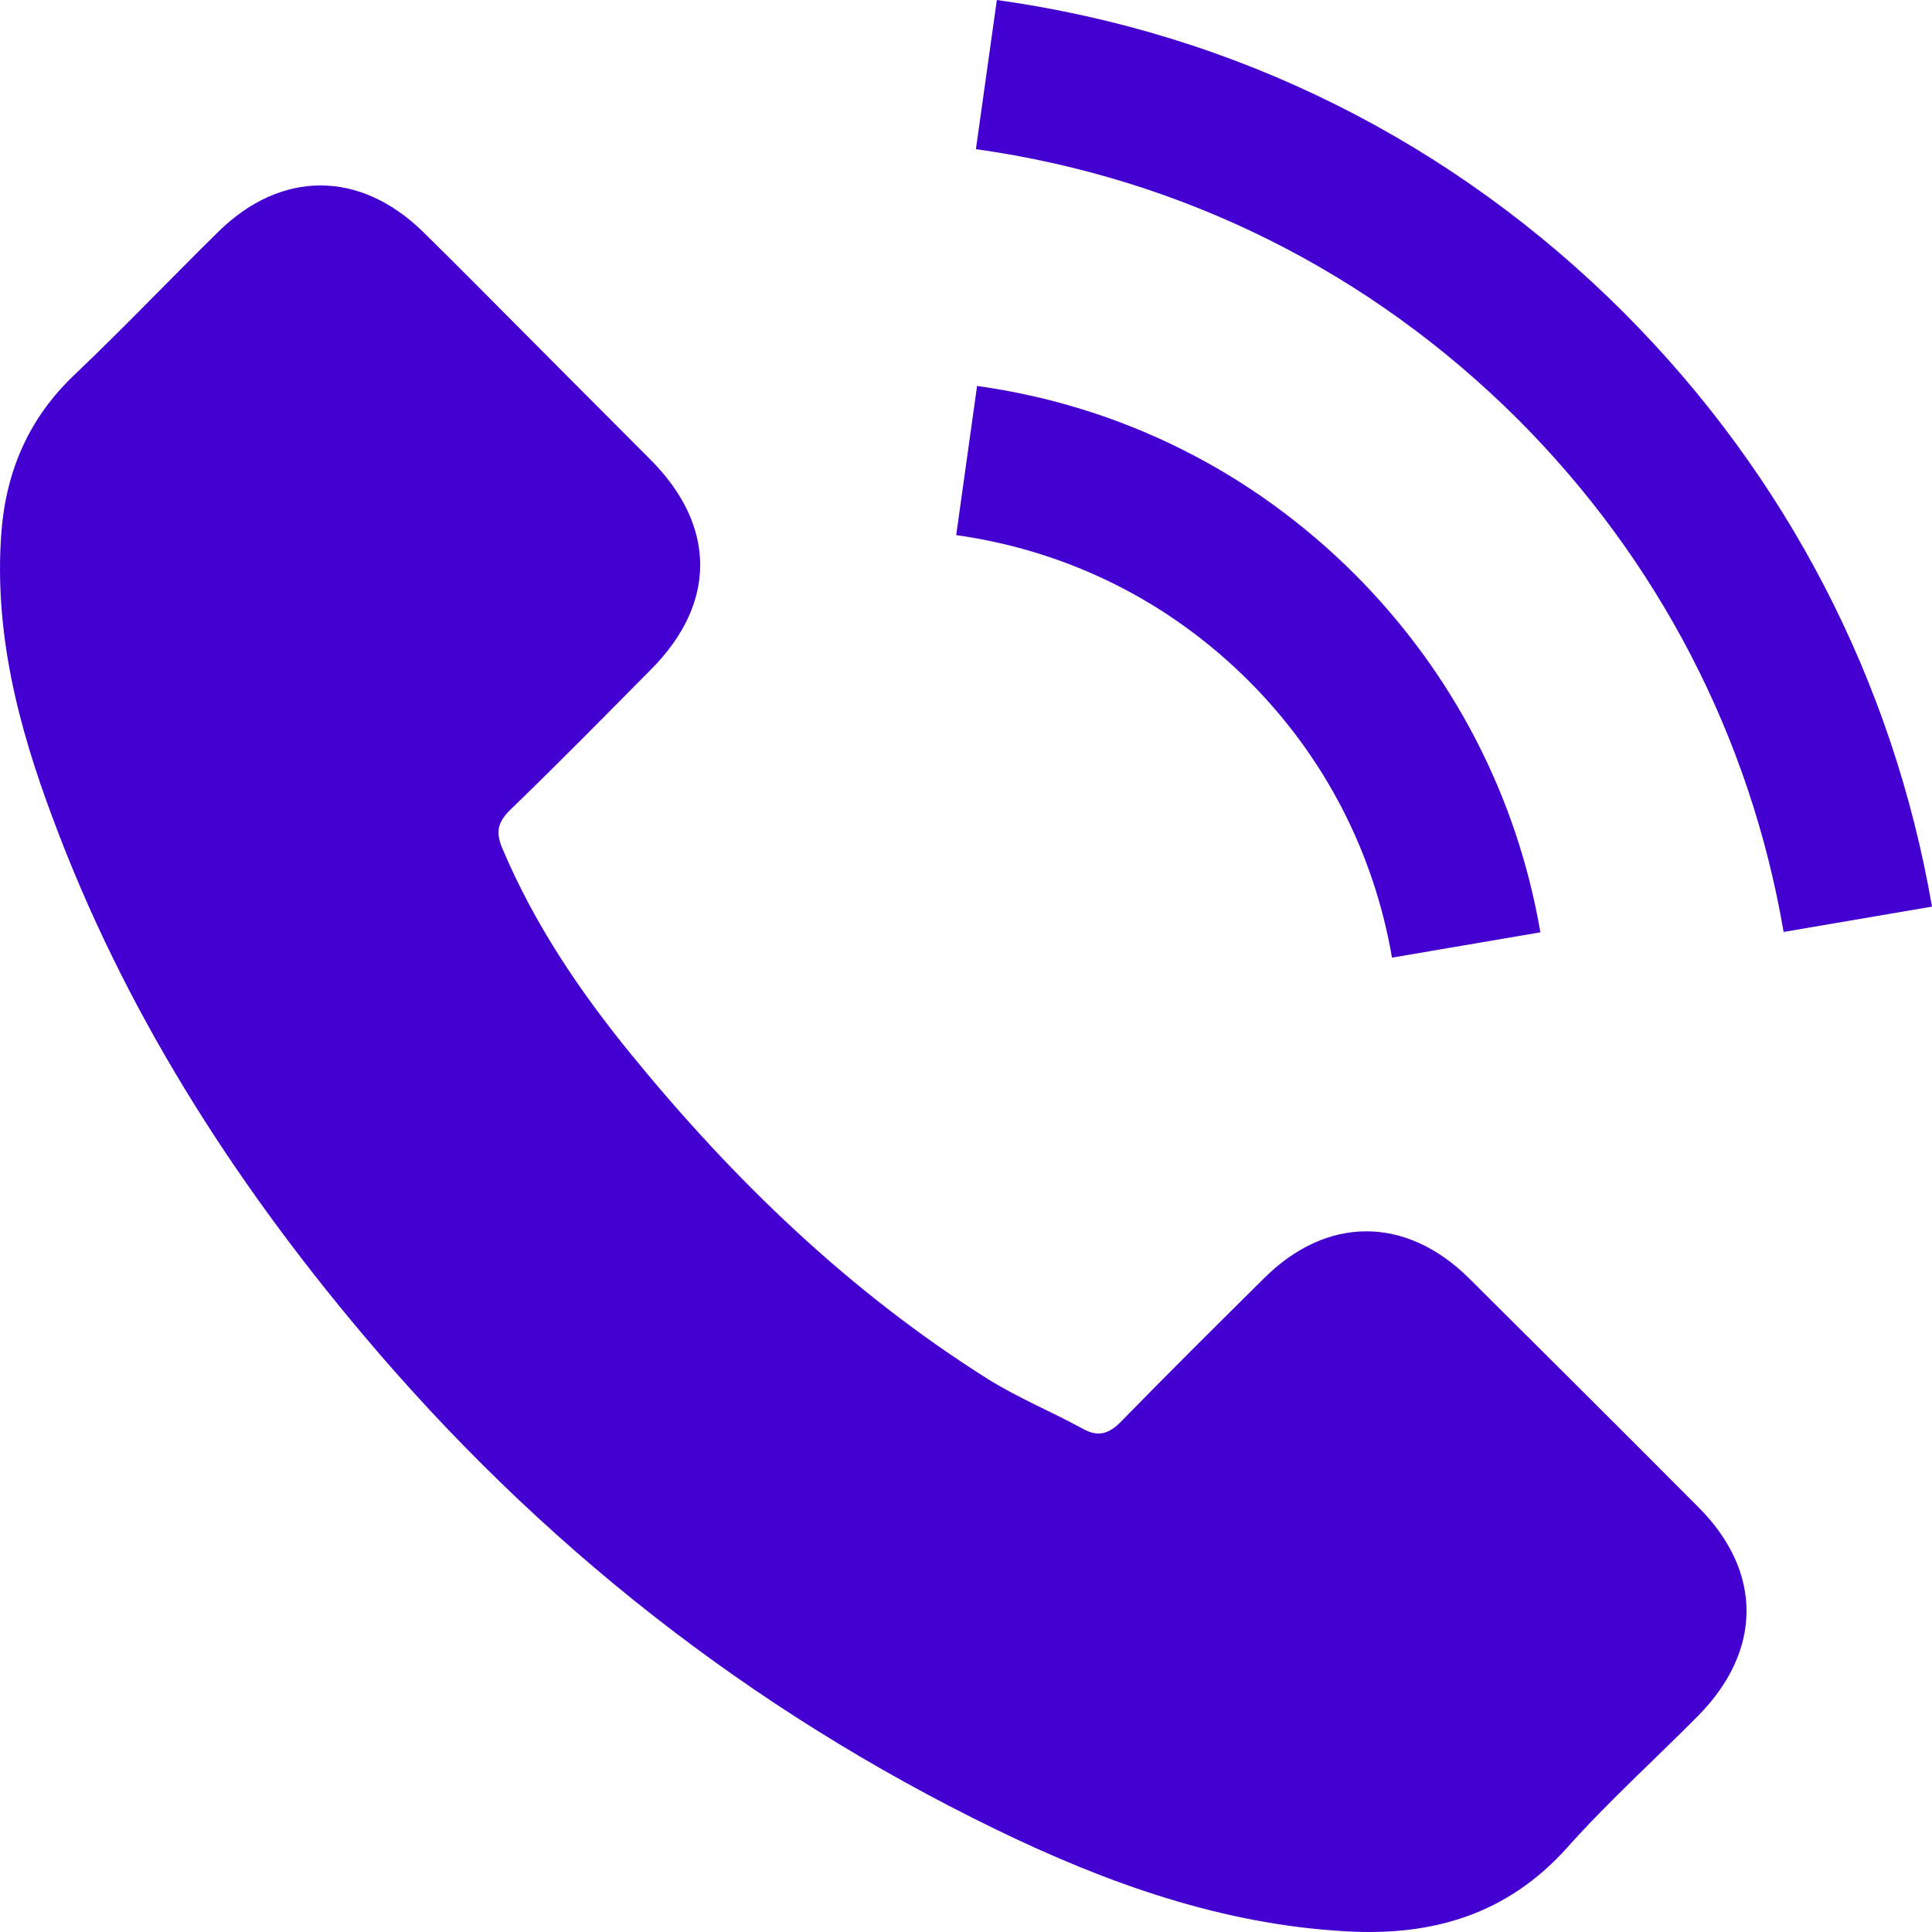
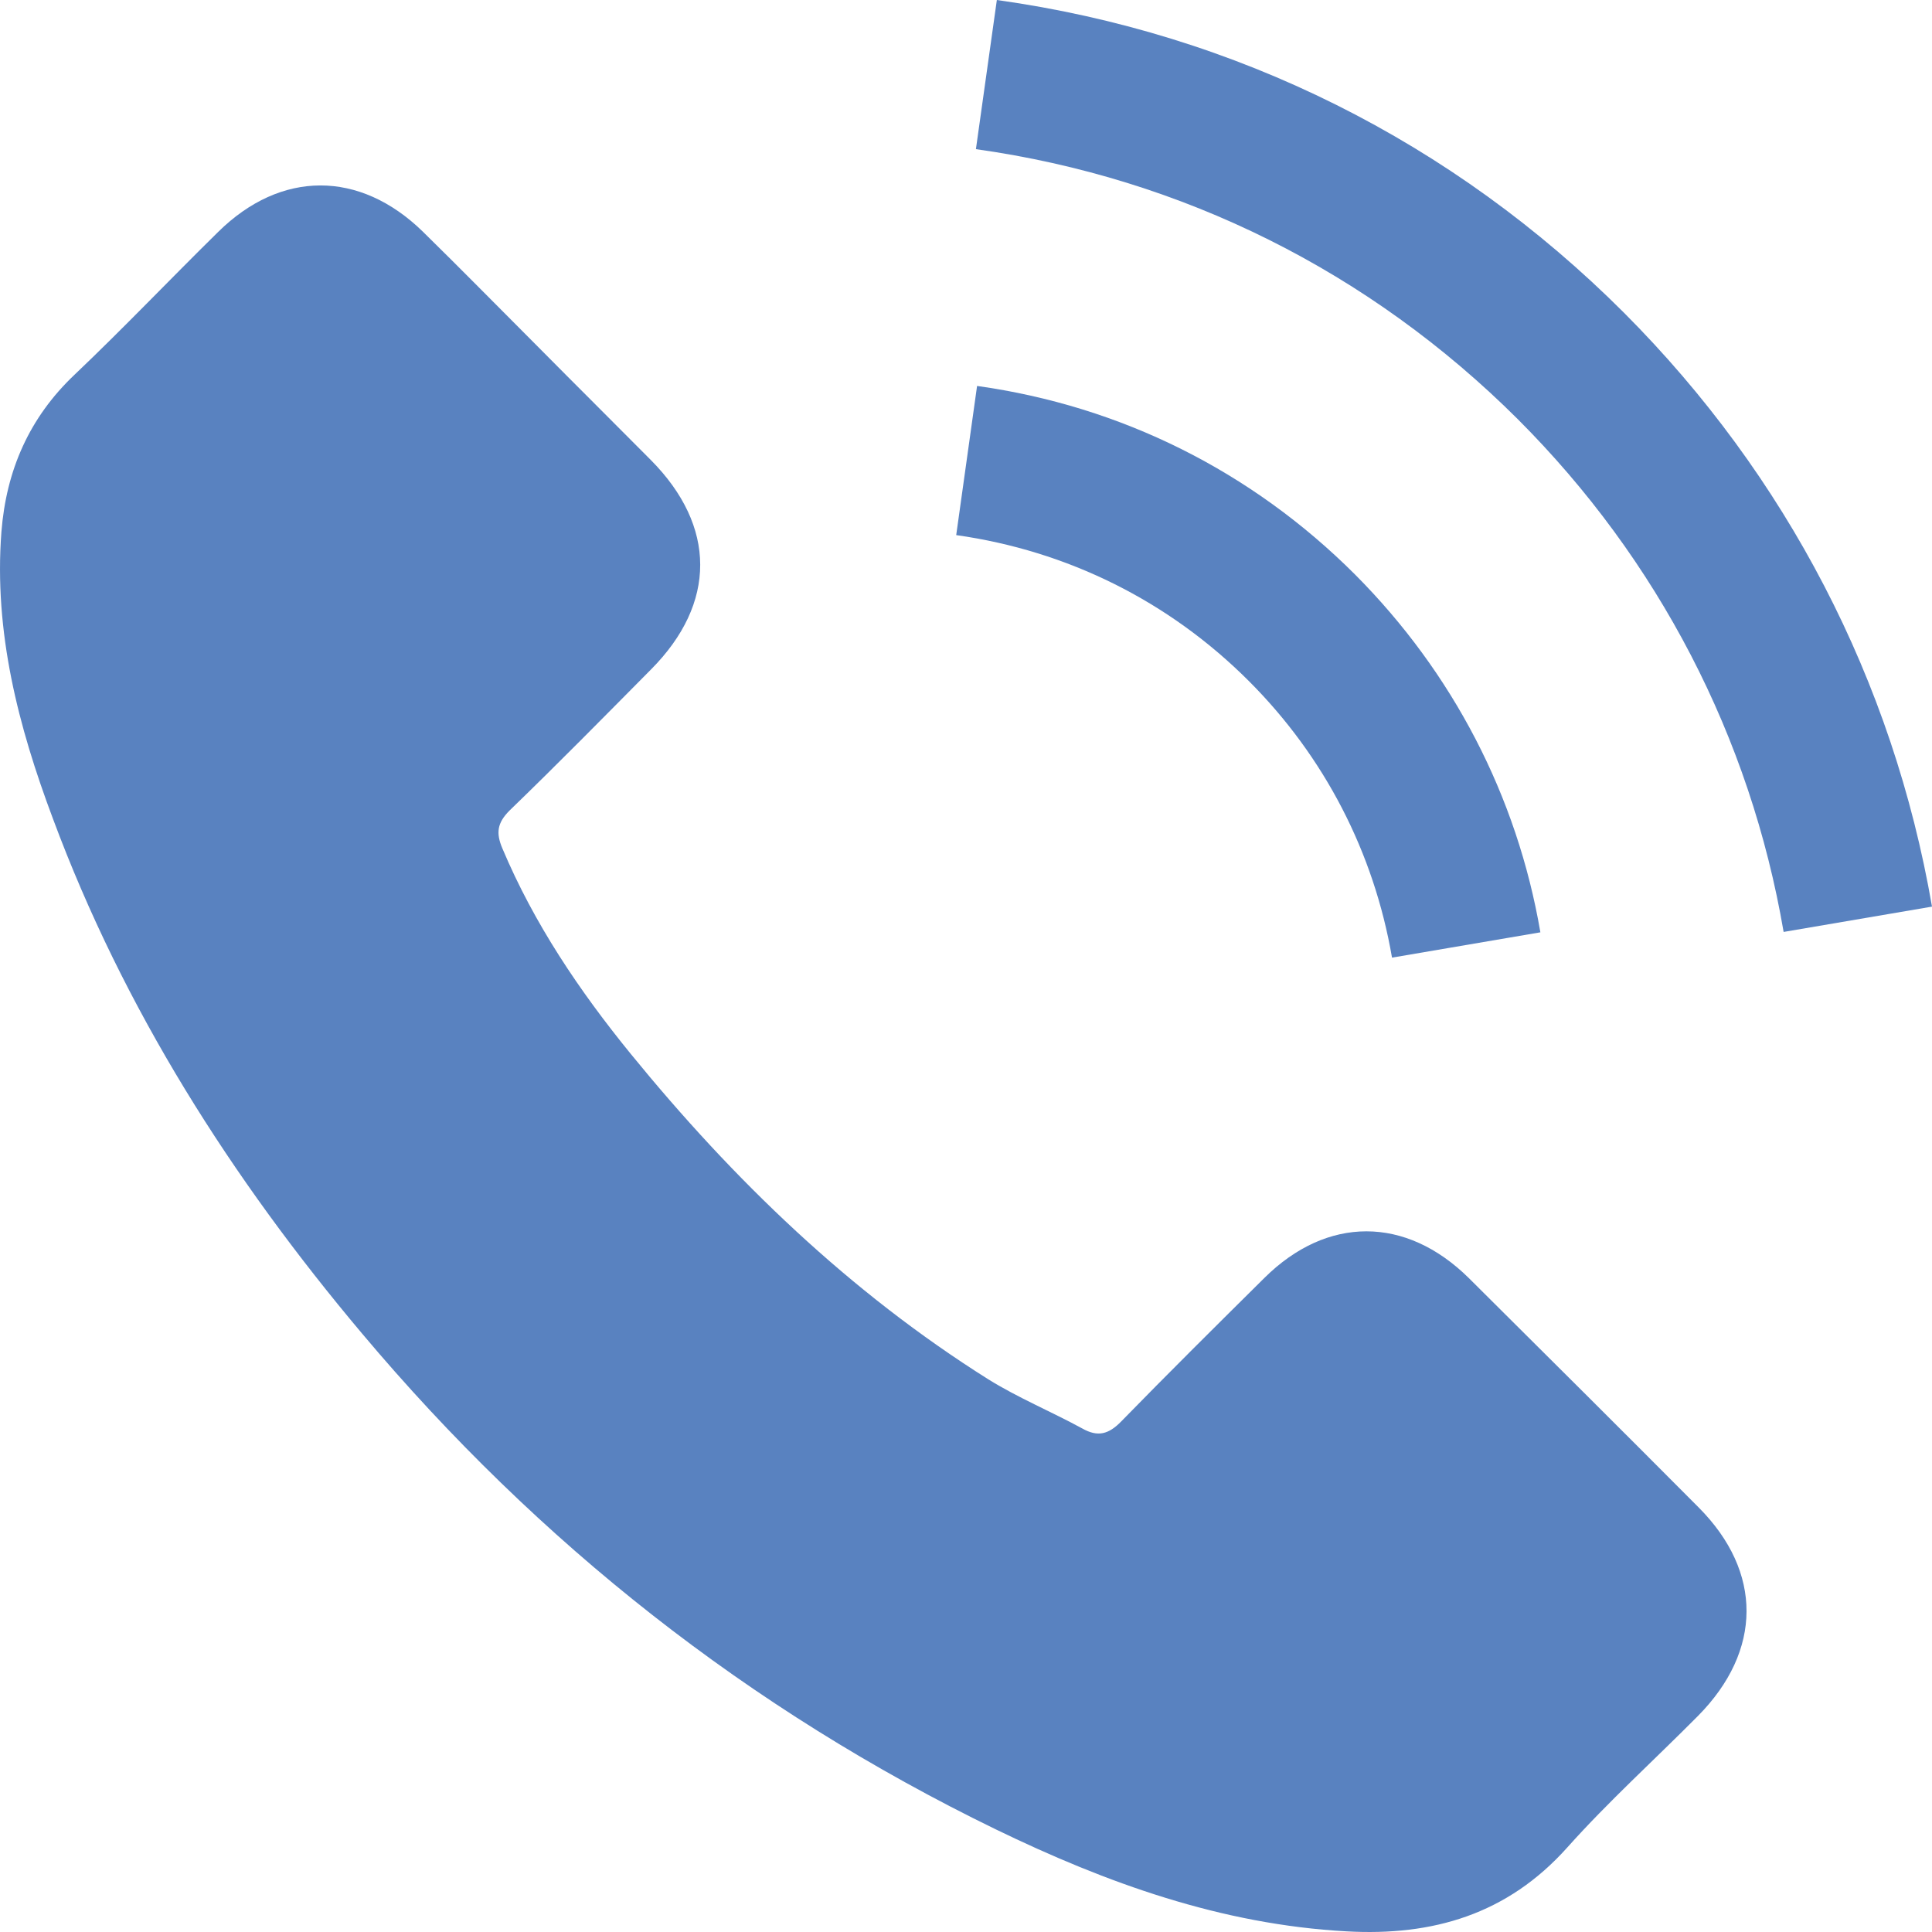
<svg xmlns="http://www.w3.org/2000/svg" width="30" height="30" viewBox="0 0 30 30" fill="none">
-   <path d="M22.808 19.846C21.828 18.878 20.605 18.878 19.631 19.846C18.888 20.582 18.145 21.319 17.414 22.068C17.215 22.274 17.046 22.318 16.803 22.18C16.322 21.918 15.81 21.706 15.348 21.419C13.194 20.064 11.39 18.322 9.792 16.362C8.999 15.388 8.294 14.346 7.8 13.172C7.7 12.935 7.719 12.779 7.913 12.585C8.656 11.867 9.38 11.131 10.11 10.394C11.128 9.37 11.128 8.171 10.104 7.141C9.523 6.555 8.943 5.98 8.362 5.393C7.763 4.794 7.17 4.189 6.564 3.595C5.584 2.64 4.361 2.64 3.387 3.602C2.638 4.338 1.92 5.094 1.158 5.818C0.453 6.486 0.097 7.304 0.022 8.259C-0.097 9.813 0.284 11.28 0.821 12.71C1.92 15.669 3.593 18.297 5.622 20.707C8.362 23.966 11.633 26.544 15.46 28.405C17.183 29.241 18.969 29.884 20.91 29.99C22.246 30.065 23.407 29.728 24.338 28.686C24.974 27.974 25.692 27.325 26.367 26.644C27.366 25.633 27.372 24.409 26.379 23.41C25.193 22.218 24.001 21.032 22.808 19.846Z" fill="#4300D0" />
-   <path d="M21.615 14.87L23.919 14.477C23.556 12.361 22.558 10.444 21.041 8.921C19.436 7.317 17.407 6.305 15.172 5.993L14.848 8.309C16.577 8.553 18.15 9.333 19.392 10.575C20.566 11.749 21.334 13.235 21.615 14.87Z" fill="#4300D0" />
-   <path d="M25.218 4.857C22.558 2.197 19.193 0.518 15.479 0L15.154 2.316C18.363 2.766 21.272 4.22 23.57 6.511C25.748 8.69 27.178 11.443 27.696 14.471L30 14.078C29.394 10.569 27.74 7.385 25.218 4.857Z" fill="#4300D0" />
+   <path d="M22.808 19.846C21.828 18.878 20.605 18.878 19.631 19.846C18.888 20.582 18.145 21.319 17.414 22.068C17.215 22.274 17.046 22.318 16.803 22.18C16.322 21.918 15.81 21.706 15.348 21.419C13.194 20.064 11.39 18.322 9.792 16.362C8.999 15.388 8.294 14.346 7.8 13.172C7.7 12.935 7.719 12.779 7.913 12.585C8.656 11.867 9.38 11.131 10.11 10.394C11.128 9.37 11.128 8.171 10.104 7.141C9.523 6.555 8.943 5.98 8.362 5.393C7.763 4.794 7.17 4.189 6.564 3.595C5.584 2.64 4.361 2.64 3.387 3.602C2.638 4.338 1.92 5.094 1.158 5.818C0.453 6.486 0.097 7.304 0.022 8.259C-0.097 9.813 0.284 11.28 0.821 12.71C1.92 15.669 3.593 18.297 5.622 20.707C8.362 23.966 11.633 26.544 15.46 28.405C17.183 29.241 18.969 29.884 20.91 29.99C22.246 30.065 23.407 29.728 24.338 28.686C24.974 27.974 25.692 27.325 26.367 26.644C27.366 25.633 27.372 24.409 26.379 23.41C25.193 22.218 24.001 21.032 22.808 19.846Z" fill="#5982c0" />
+   <path d="M21.615 14.87L23.919 14.477C23.556 12.361 22.558 10.444 21.041 8.921C19.436 7.317 17.407 6.305 15.172 5.993L14.848 8.309C16.577 8.553 18.15 9.333 19.392 10.575C20.566 11.749 21.334 13.235 21.615 14.87Z" fill="#5982c0" />
+   <path d="M25.218 4.857C22.558 2.197 19.193 0.518 15.479 0L15.154 2.316C18.363 2.766 21.272 4.22 23.57 6.511C25.748 8.69 27.178 11.443 27.696 14.471L30 14.078C29.394 10.569 27.74 7.385 25.218 4.857Z" fill="#5982c0" />
</svg>
